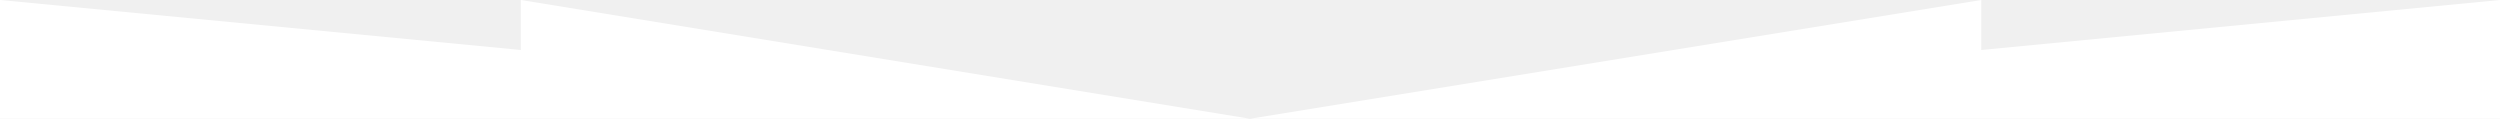
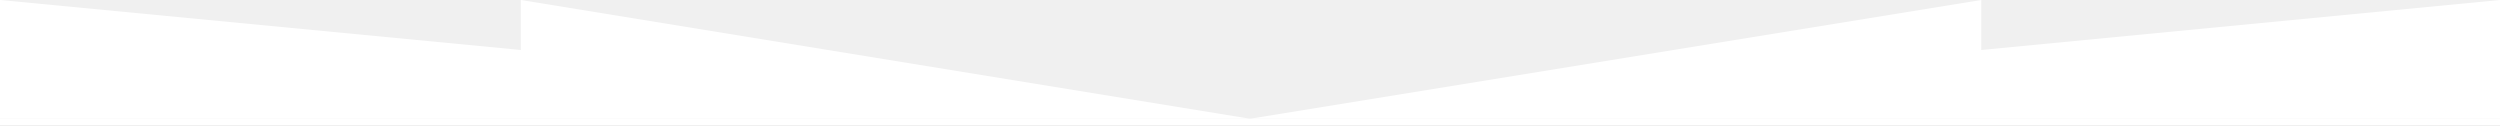
- <svg xmlns="http://www.w3.org/2000/svg" version="1.1" id="Layer_1" x="0px" y="0px" width="1200px" height="57px" viewBox="0 0 1200 57" enable-background="new 0 0 1200 57" xml:space="preserve">
+ <svg xmlns="http://www.w3.org/2000/svg" version="1.1" id="Layer_1" x="0px" y="0px" width="1200px" height="60px" viewBox="0 0 1200 60" enable-background="new 0 0 1200 60" xml:space="preserve">
  <g>
    <polygon fill="#ffffff" points="250,24 0,0 0,57 250,57 600,57 250,0" />
    <polygon fill="#ffffff" points="951,24 951,0 600,57 951,57 1200,57 1200,0" />
+     <polygon fill="#ffffff" points="0,60 0,57 1200,57 1200,60" />
  </g>
</svg>
